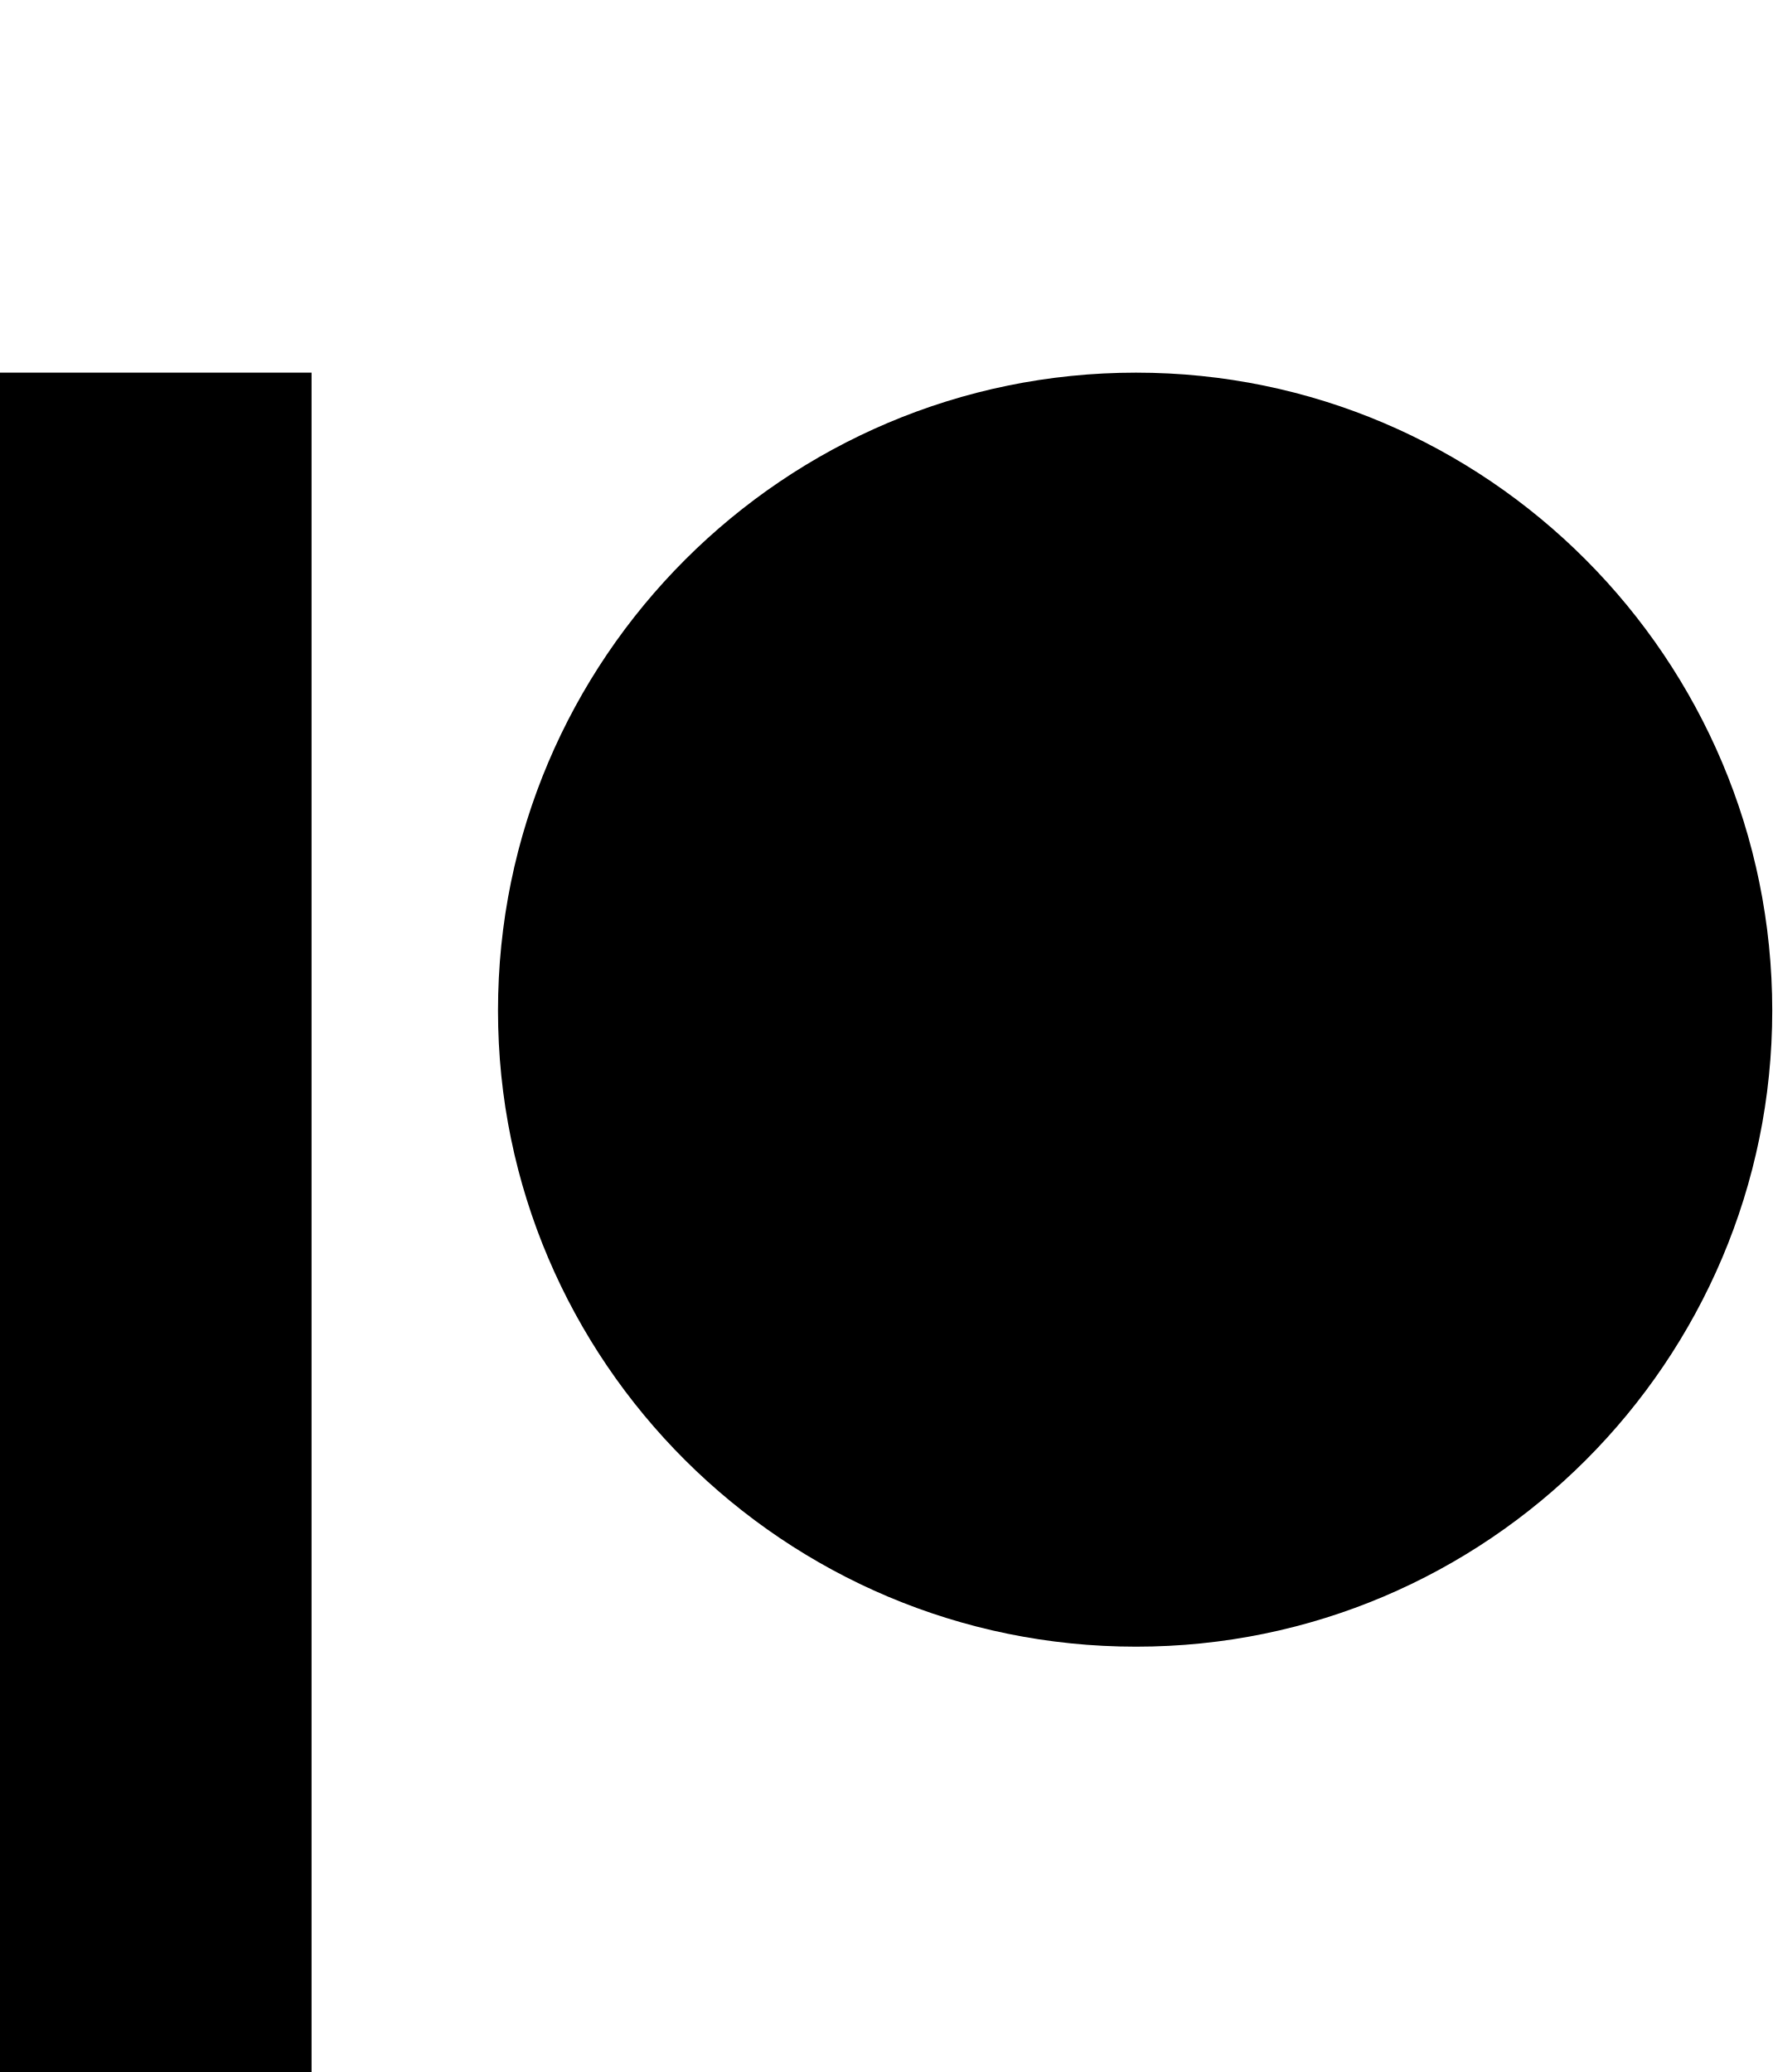
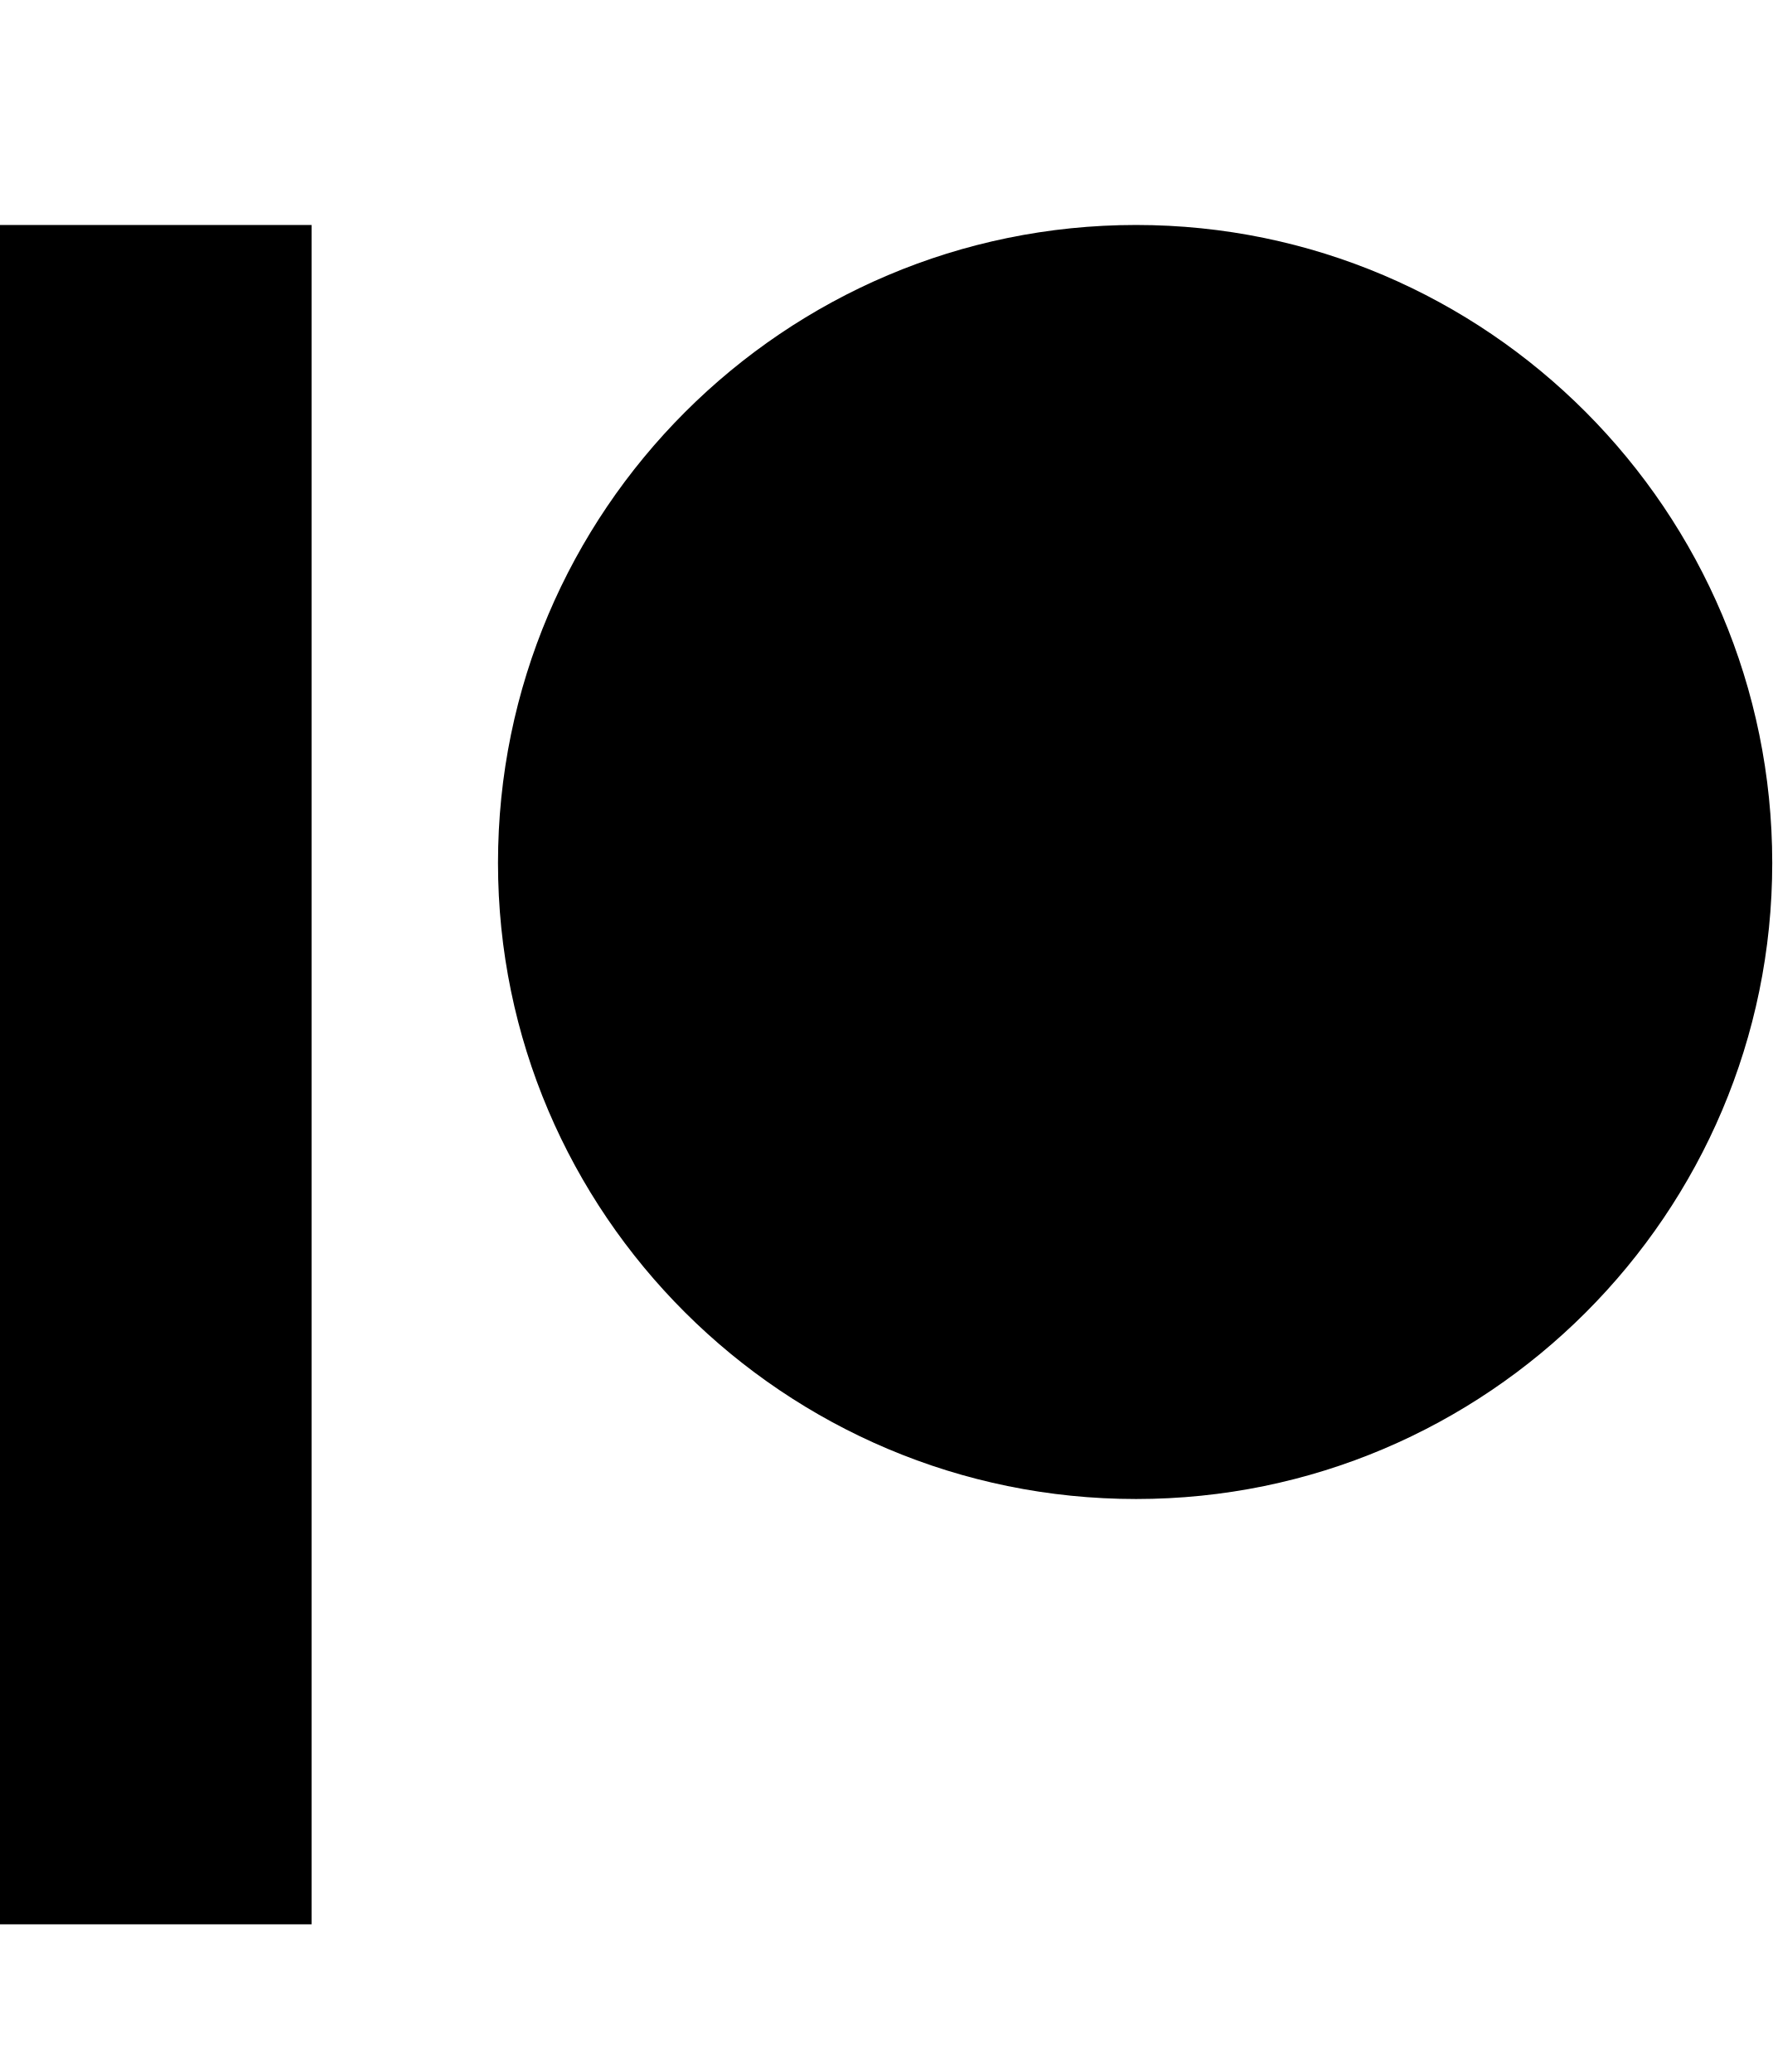
<svg xmlns="http://www.w3.org/2000/svg" width="1536" height="1796">
-   <g fill-rule="evenodd">
-     <path d="M984.667 323.006c-304.951 0-553.051 248.063-553.051 552.993 0 304.004 248.1 551.336 553.05 551.336C1288.675 1427.335 1536 1180.003 1536 876c0-304.93-247.326-552.993-551.333-552.993M270.03 1796V323H0v1473z" />
-   </g>
+   <path d="M984.667 195.006c-304.951 0-553.051 248.063-553.051 552.993 0 304.004 248.1 551.336 553.05 551.336C1288.675 1299.335 1536 1052.003 1536 748c0-304.93-247.326-552.993-551.333-552.993M270.03 1668V195H0v1473z" fill-rule="evenodd" />
</svg>
